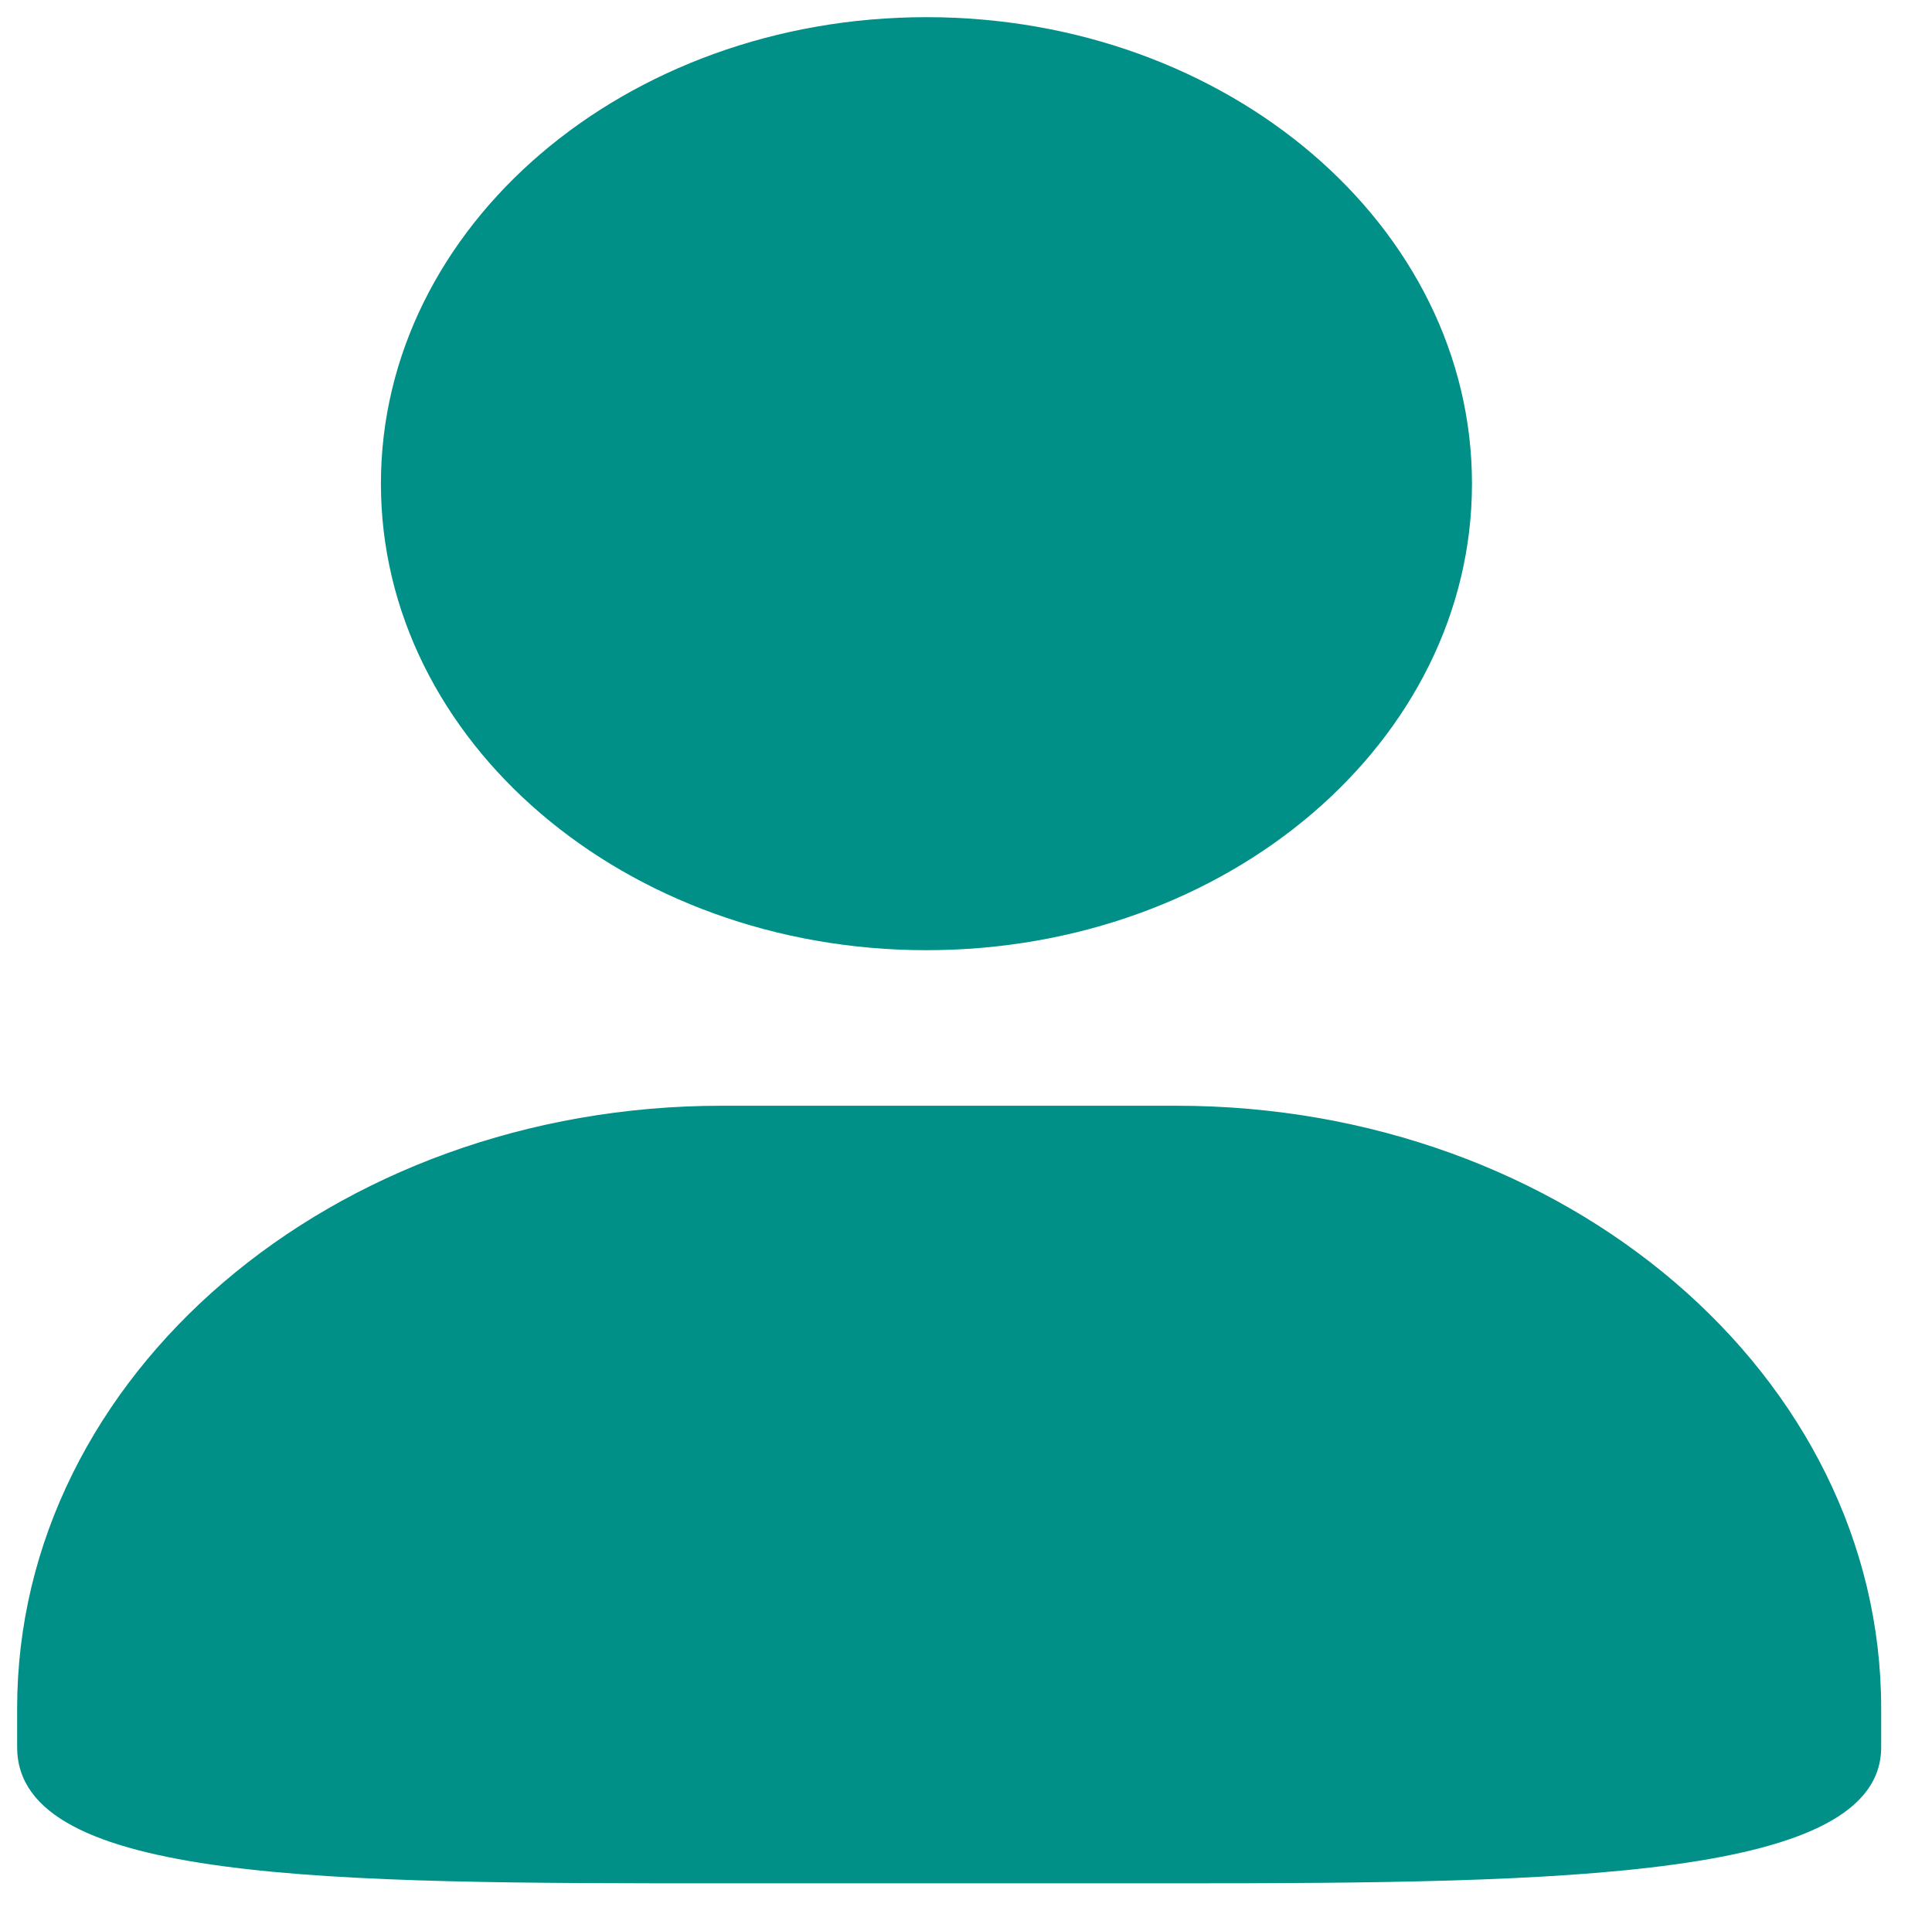
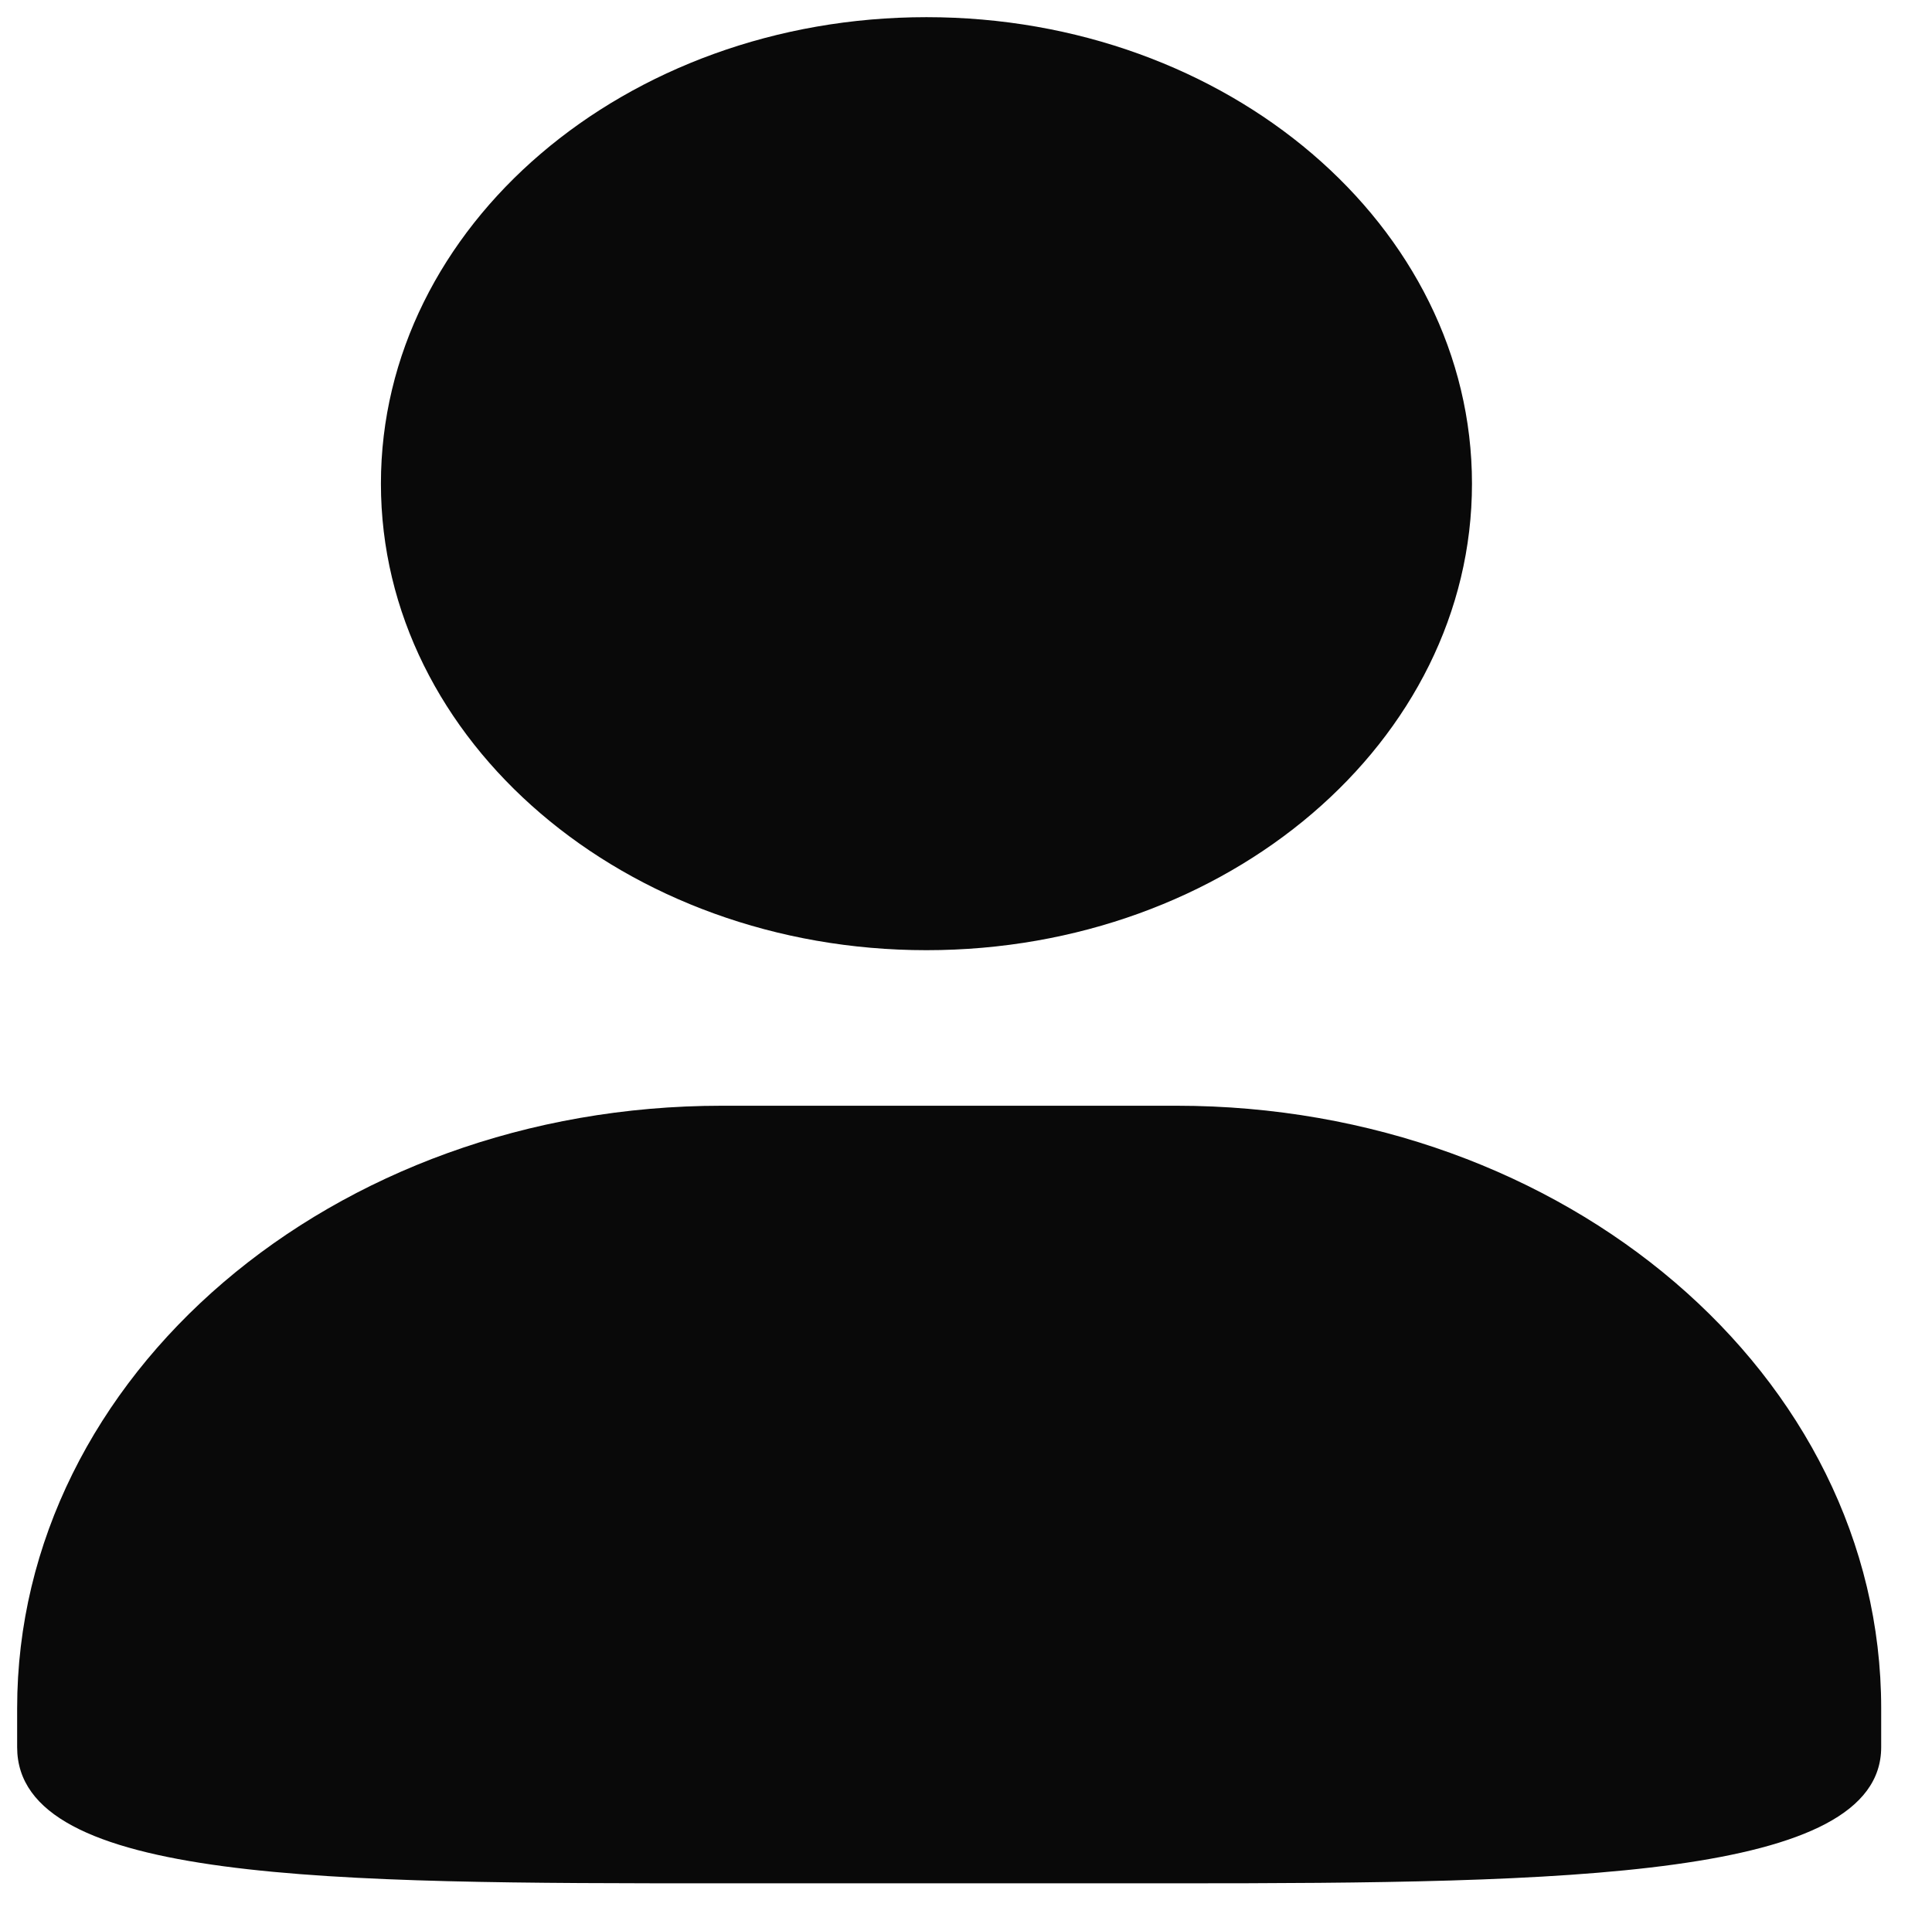
<svg xmlns="http://www.w3.org/2000/svg" t="1678079289498" class="icon" viewBox="0 0 1032 1024" version="1.1" p-id="2757" width="201.562" height="200">
-   <path d="M494.87 507.636c160.94 0 291.404-111.604 291.404-249.237 0-137.664-130.465-249.229-291.404-249.229-160.924 0-291.412 111.565-291.397 249.229 0 137.633 130.473 249.237 291.404 249.237zM628.455 590.738H385.591c-207.889 0-376.434 144.123-376.434 321.911v20.78c0 72.666 168.545 72.736 376.434 72.736H628.455c207.865 0 376.402-2.683 376.402-72.736v-20.772c0-177.796-168.521-321.919-376.402-321.919z" p-id="2758" fill="#009087" />
+   <path d="M494.87 507.636c160.94 0 291.404-111.604 291.404-249.237 0-137.664-130.465-249.229-291.404-249.229-160.924 0-291.412 111.565-291.397 249.229 0 137.633 130.473 249.237 291.404 249.237zM628.455 590.738H385.591c-207.889 0-376.434 144.123-376.434 321.911v20.78c0 72.666 168.545 72.736 376.434 72.736H628.455c207.865 0 376.402-2.683 376.402-72.736v-20.772c0-177.796-168.521-321.919-376.402-321.919z" p-id="2758" fill="#090909" />
</svg>
